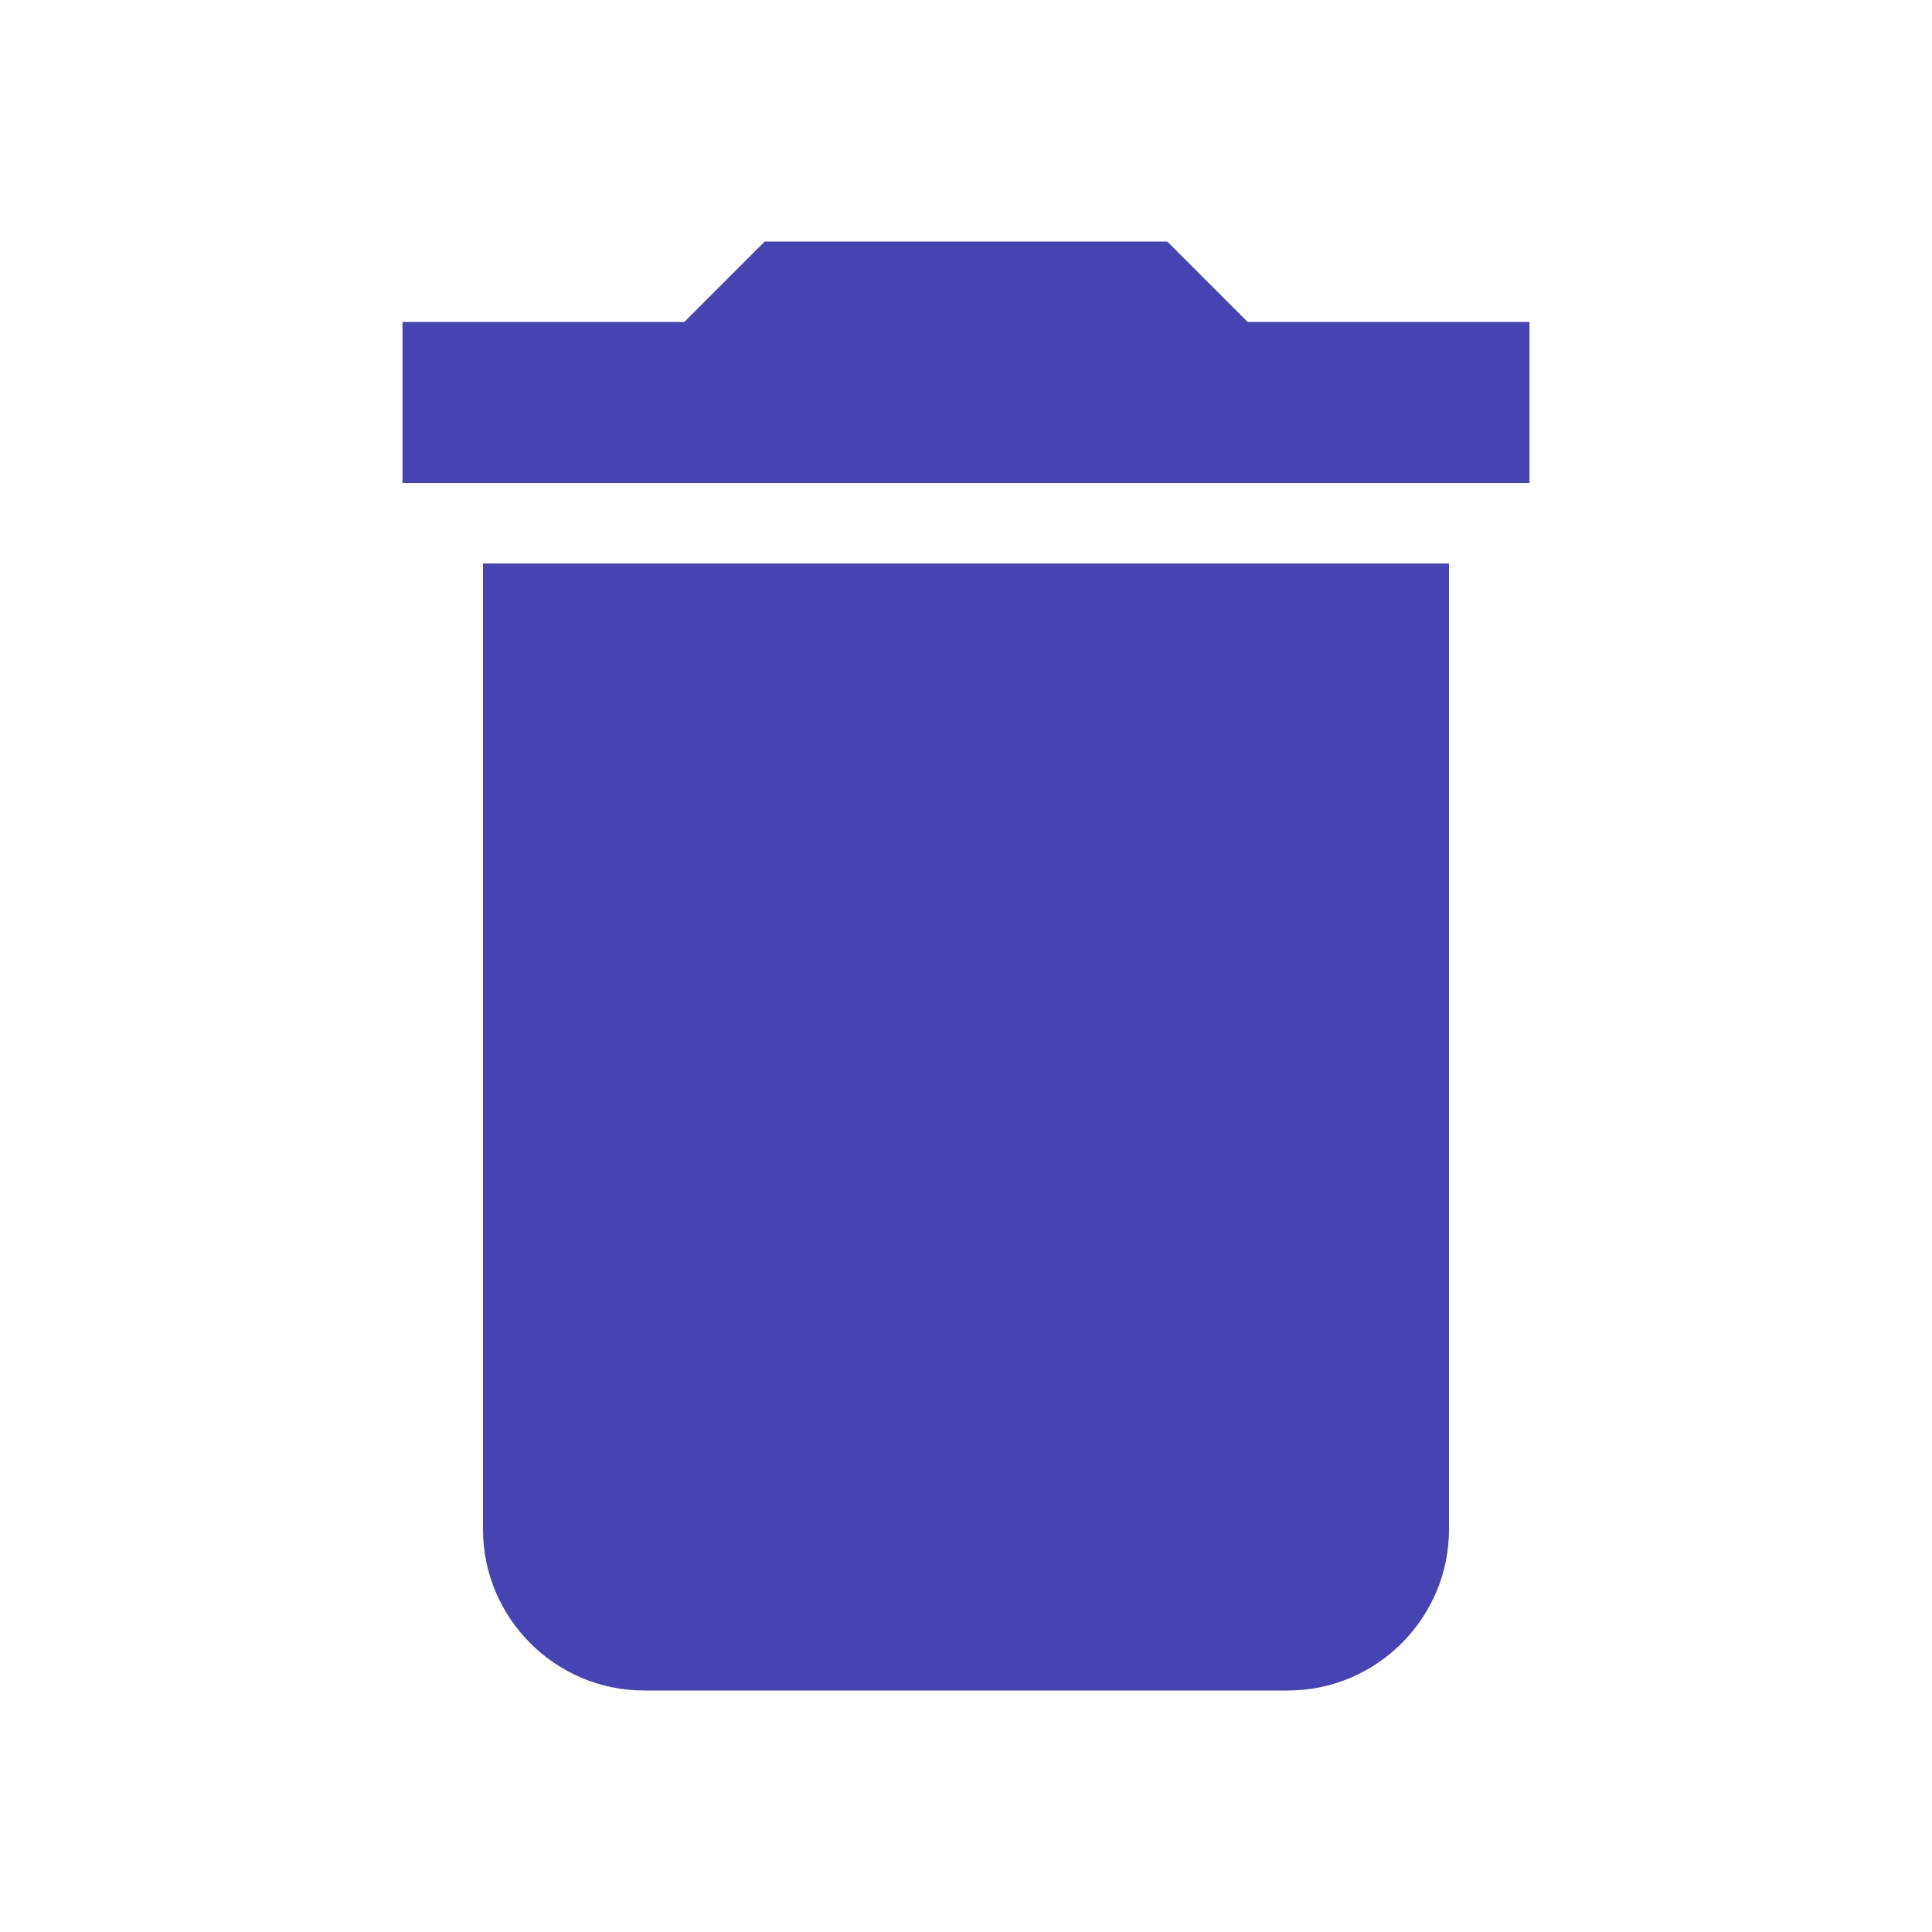
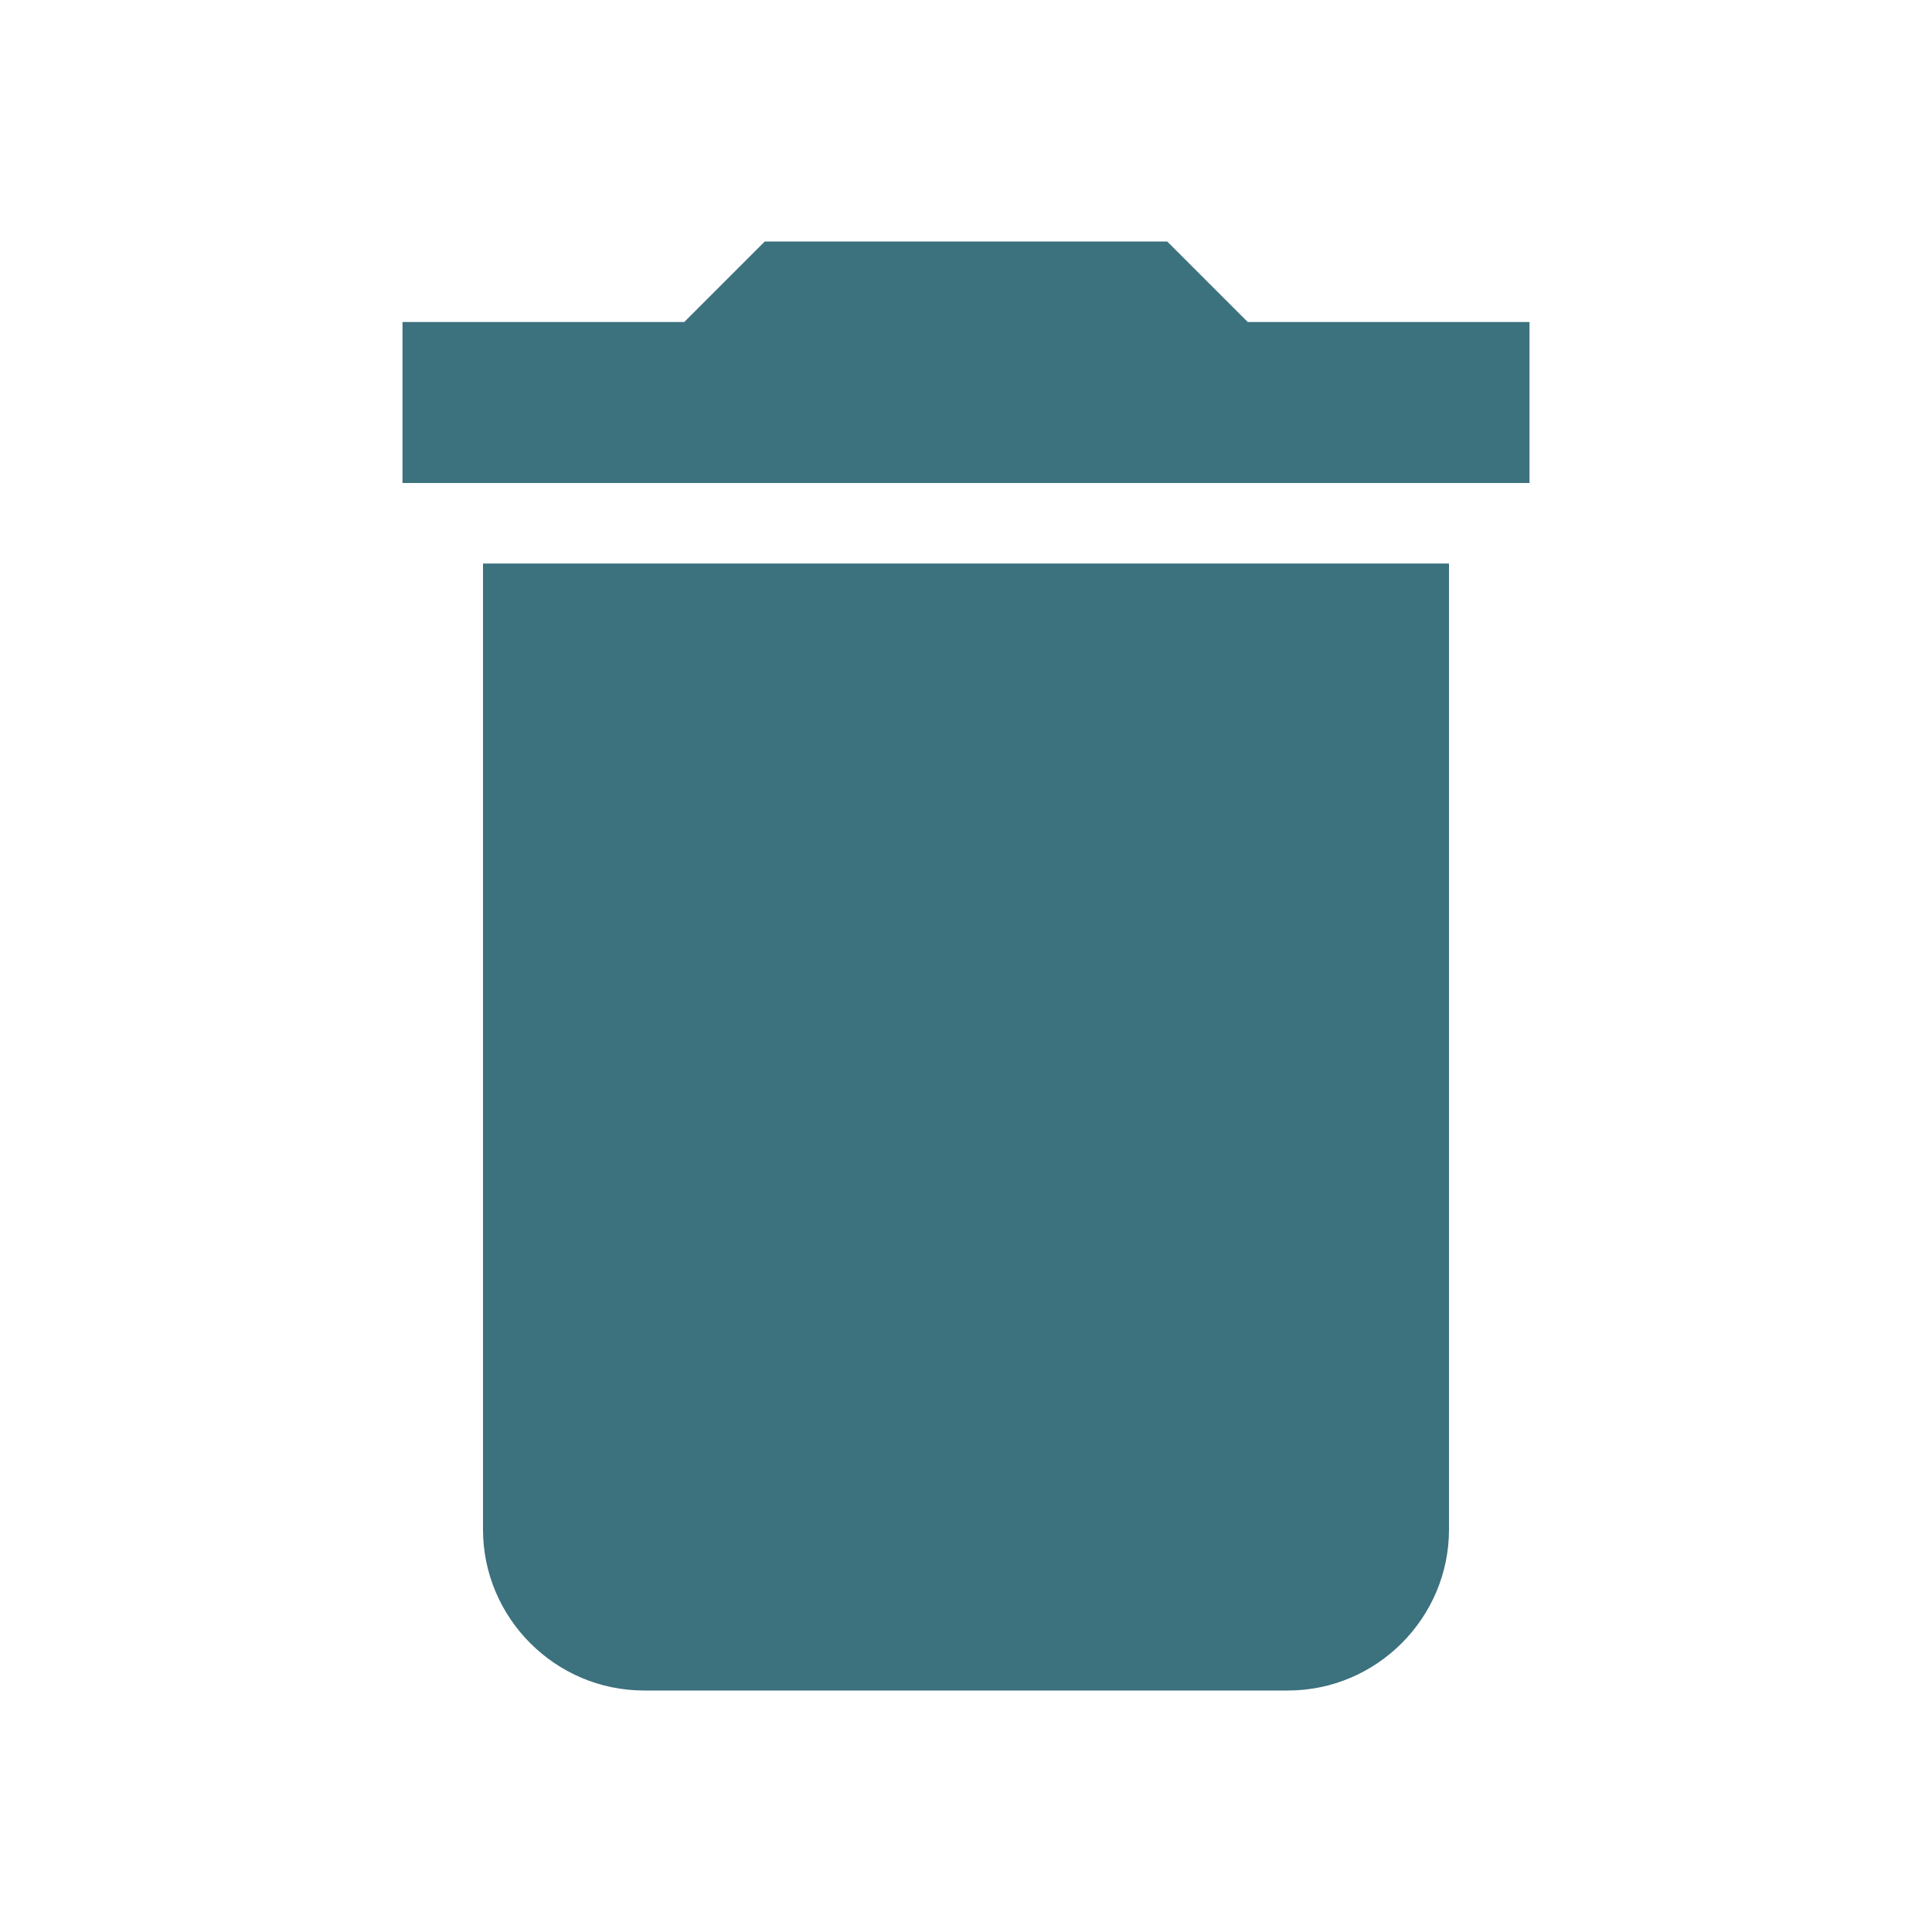
<svg xmlns="http://www.w3.org/2000/svg" width="24" height="24" viewBox="0 0 24 24" fill="none">
-   <path d="M6 19C6 20.1 6.9 21 8 21H16C17.1 21 18 20.1 18 19V7H6V19ZM19 4H15.5L14.5 3H9.5L8.5 4H5V6H19V4Z" fill="#4644B2" />
+   <path d="M6 19C6 20.1 6.9 21 8 21H16C17.1 21 18 20.1 18 19V7H6V19ZM19 4H15.5L14.5 3H9.5L8.5 4H5V6H19V4Z" fill="#3c717e" />
</svg>
